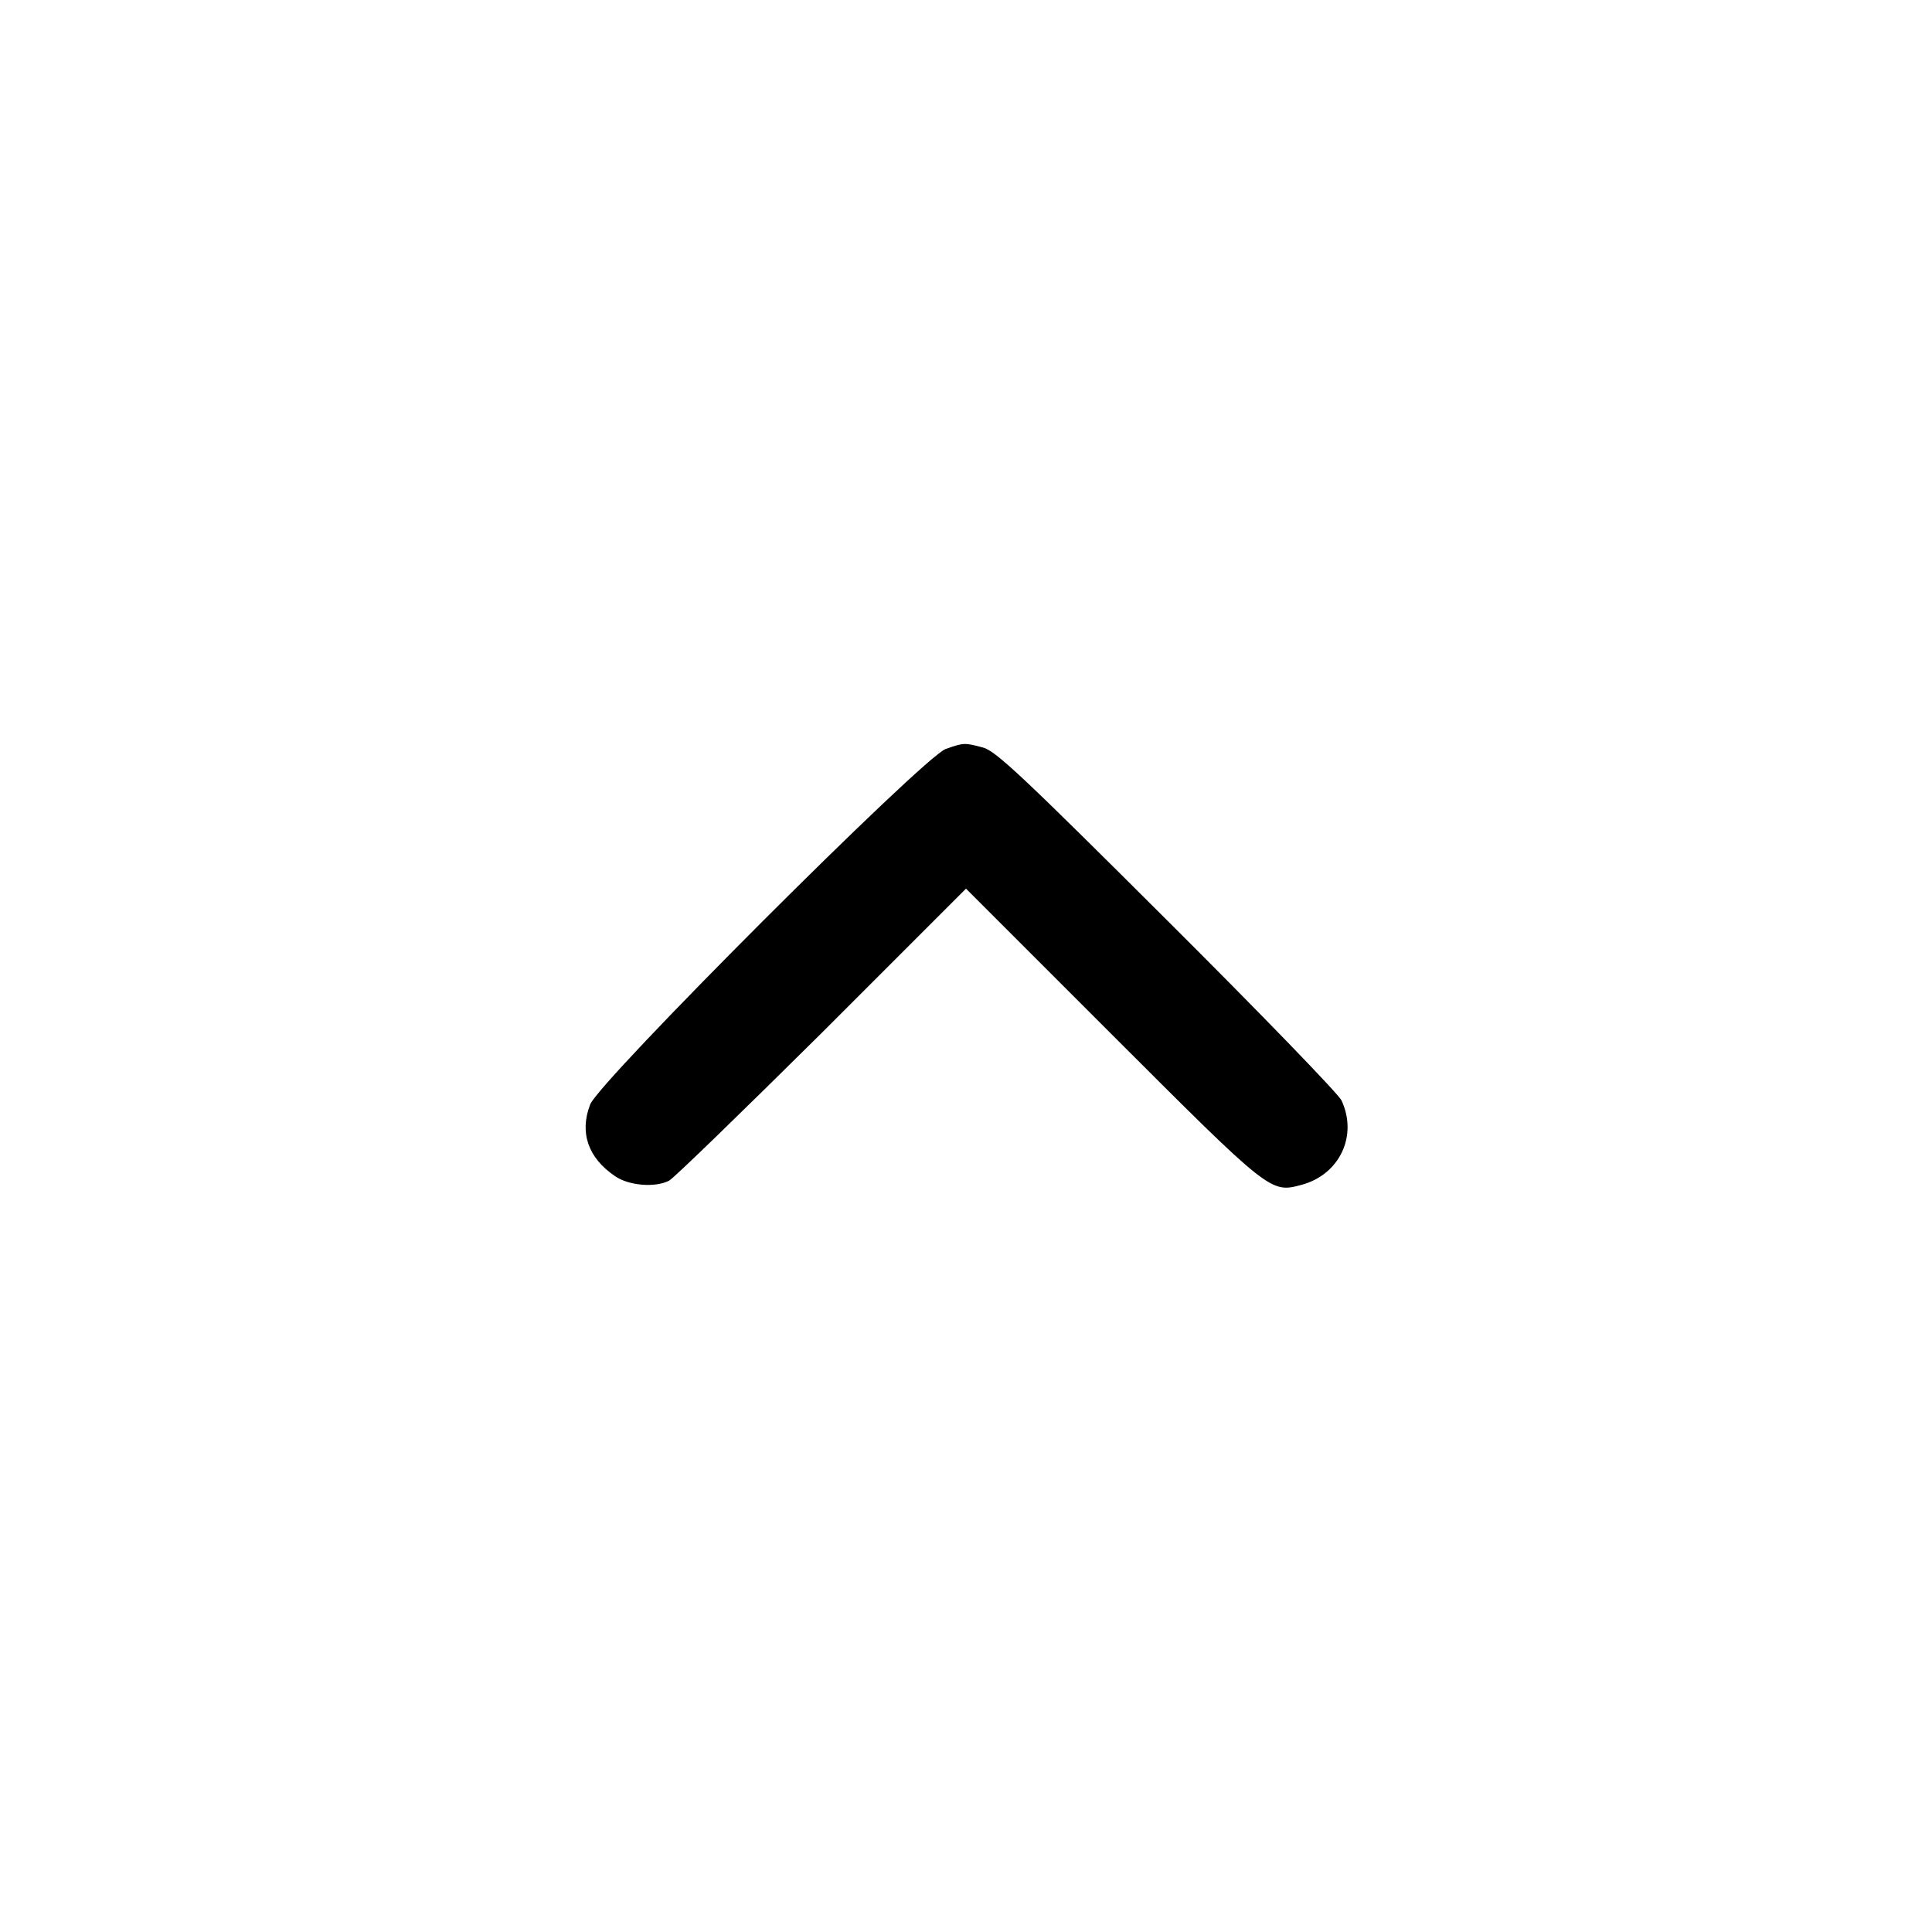
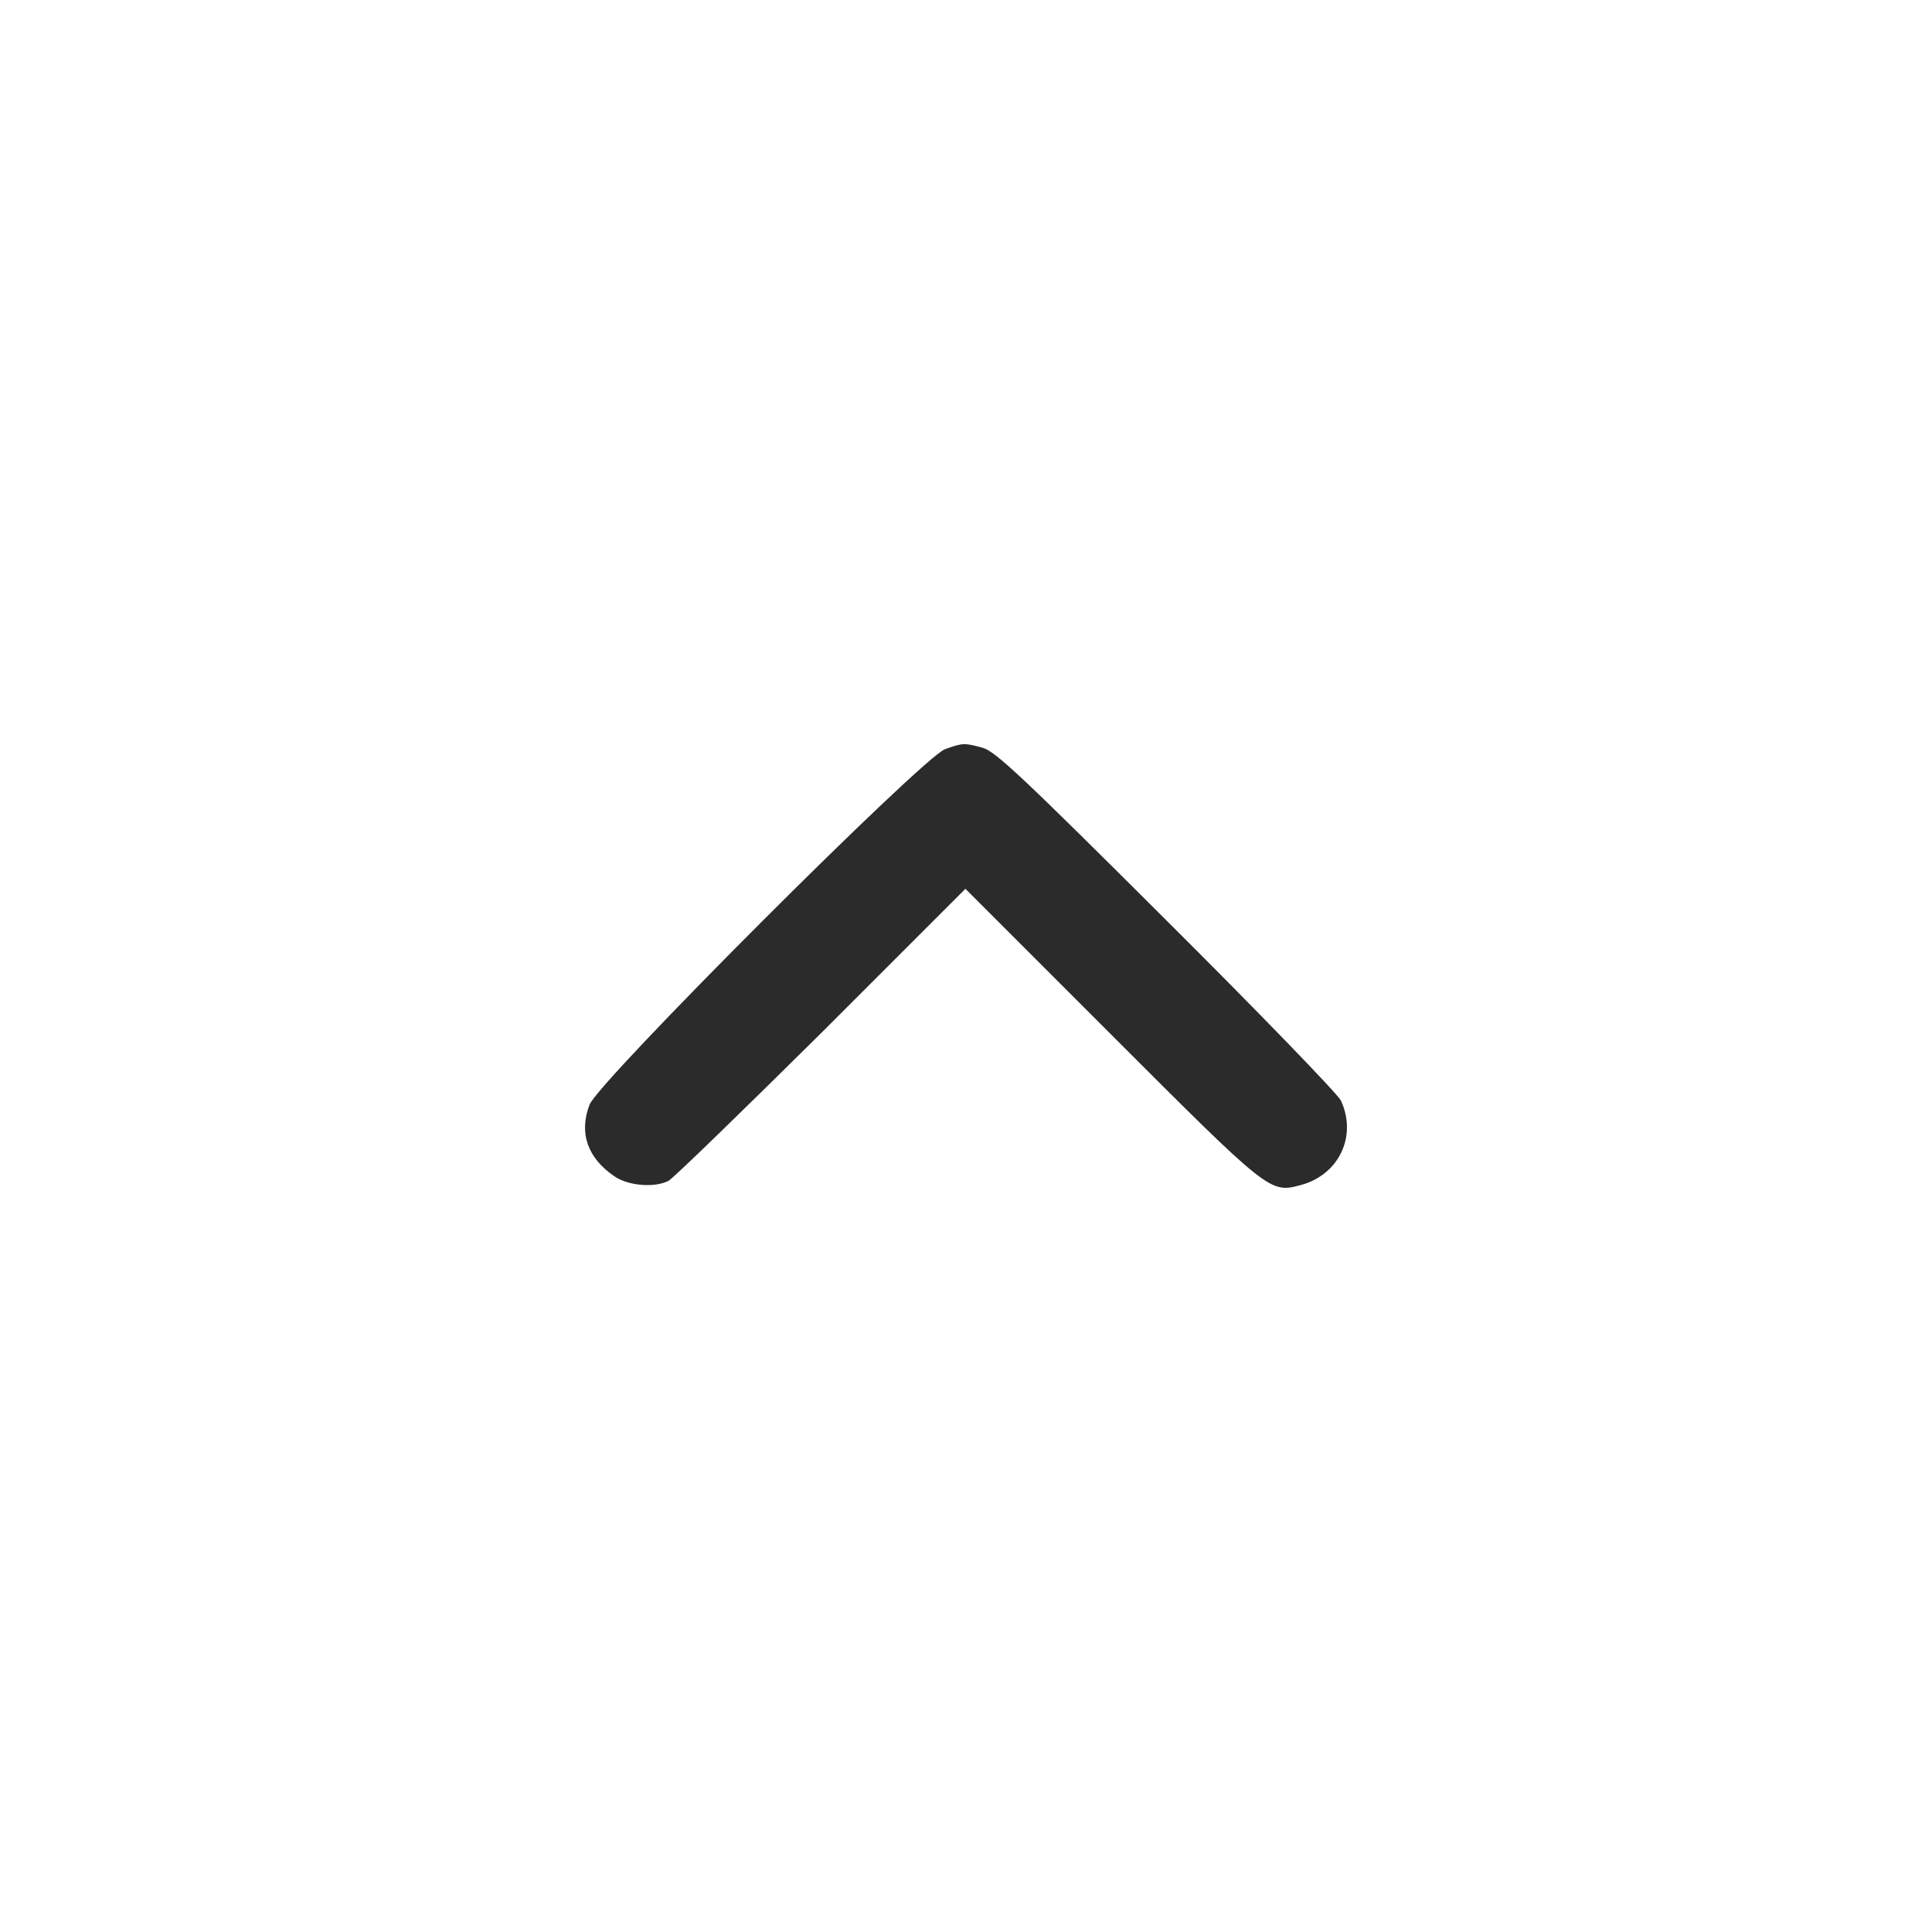
- <svg xmlns="http://www.w3.org/2000/svg" version="1.0" width="512pt" height="512pt" viewBox="0 0 512 512" preserveAspectRatio="xMidYMid meet">
-   <g transform="translate(0,512) scale(0.1,-0.1)" fill="#000000" stroke="none">
-     <path d="M2506 3135 c-59 -21 -919 -881 -942 -942 -29 -75 -5 -142 66 -190 36 -25 106 -31 143 -12 12 6 194 183 405 392 l382 382 388 -388 c419 -419 419 -419 501 -397 101 27 150 130 106 224 -8 17 -216 232 -463 478 -380 379 -453 448 -487 457 -49 13 -51 13 -99 -4z" />
+ <svg xmlns="http://www.w3.org/2000/svg" version="1.1" width="512pt" height="512pt" viewBox="0,0,256,256">
+   <g fill="#2b2b2b" fill-rule="nonzero" stroke="none" stroke-width="1" stroke-linecap="butt" stroke-linejoin="miter" stroke-miterlimit="10" stroke-dasharray="" stroke-dashoffset="0" font-family="none" font-weight="none" font-size="none" text-anchor="none" style="mix-blend-mode: normal">
+     <g transform="translate(-0.07941,0.02155) scale(0.5,0.5)">
+       <g transform="translate(0,512) scale(0.1,-0.1)">
+         <path d="M2506,3135c-59,-21 -919,-881 -942,-942c-29,-75 -5,-142 66,-190c36,-25 106,-31 143,-12c12,6 194,183 405,392l382,382l388,-388c419,-419 419,-419 501,-397c101,27 150,130 106,224c-8,17 -216,232 -463,478c-380,379 -453,448 -487,457c-49,13 -51,13 -99,-4z" />
+       </g>
+     </g>
  </g>
</svg>
